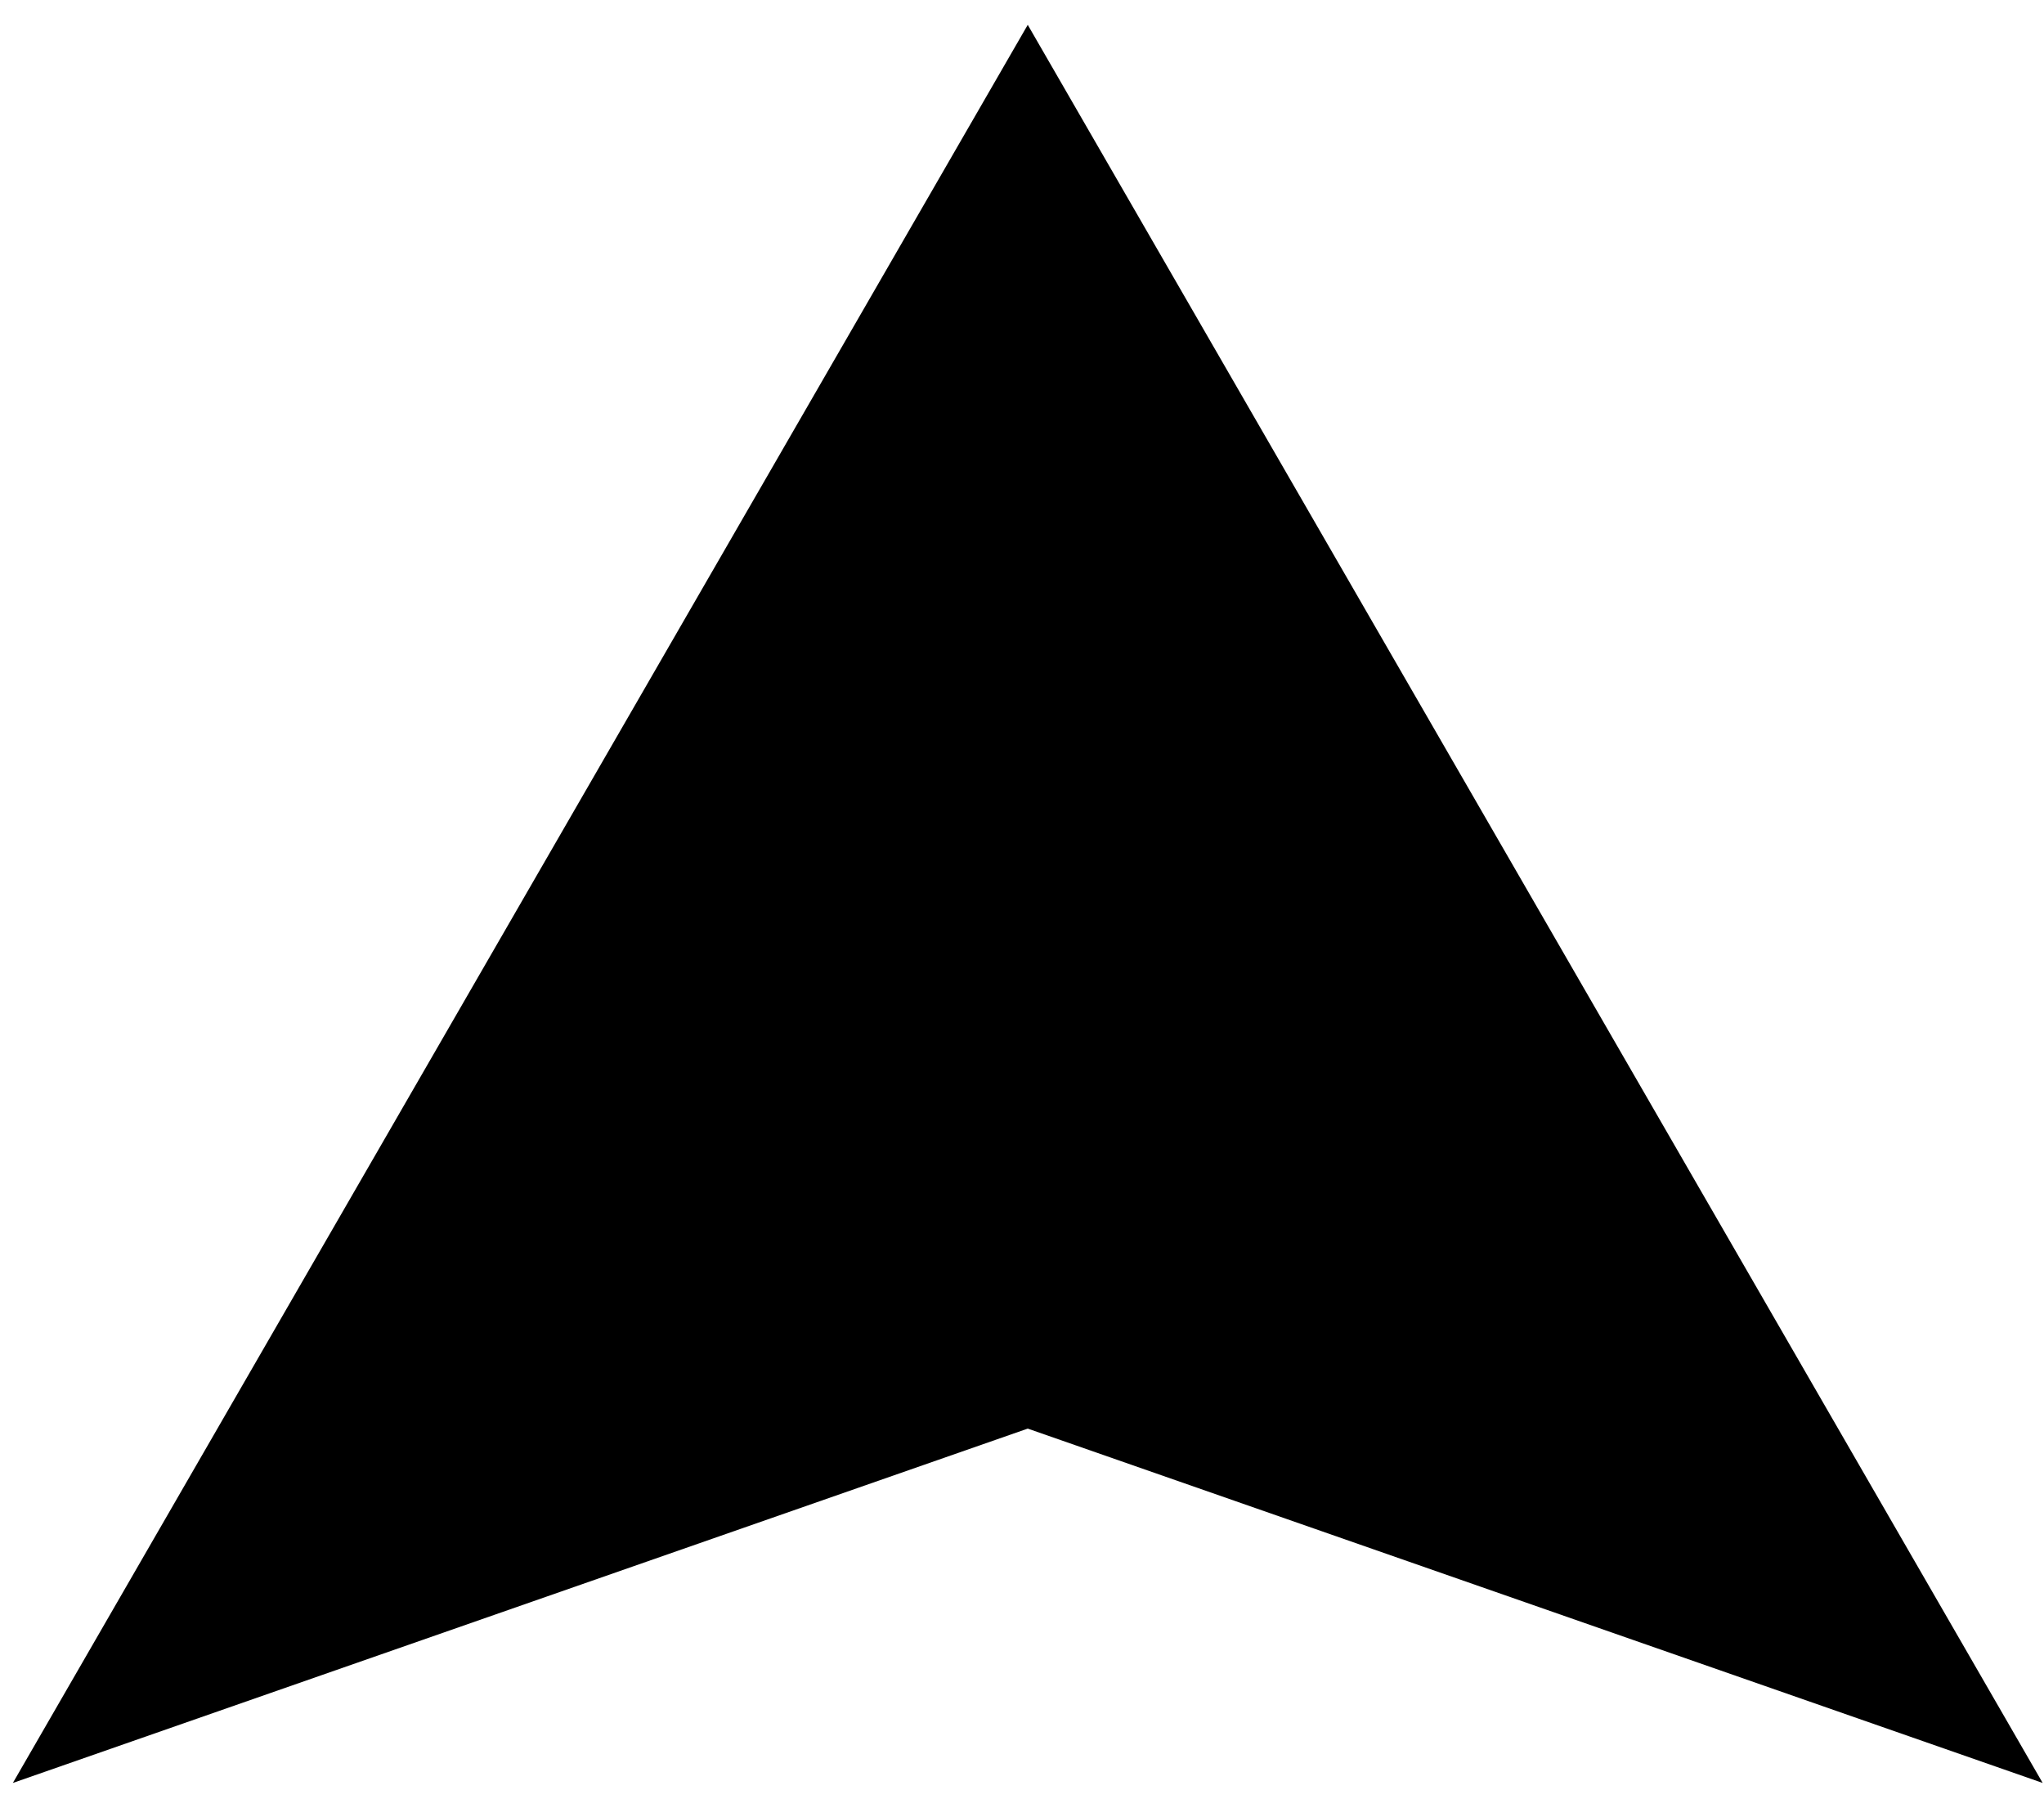
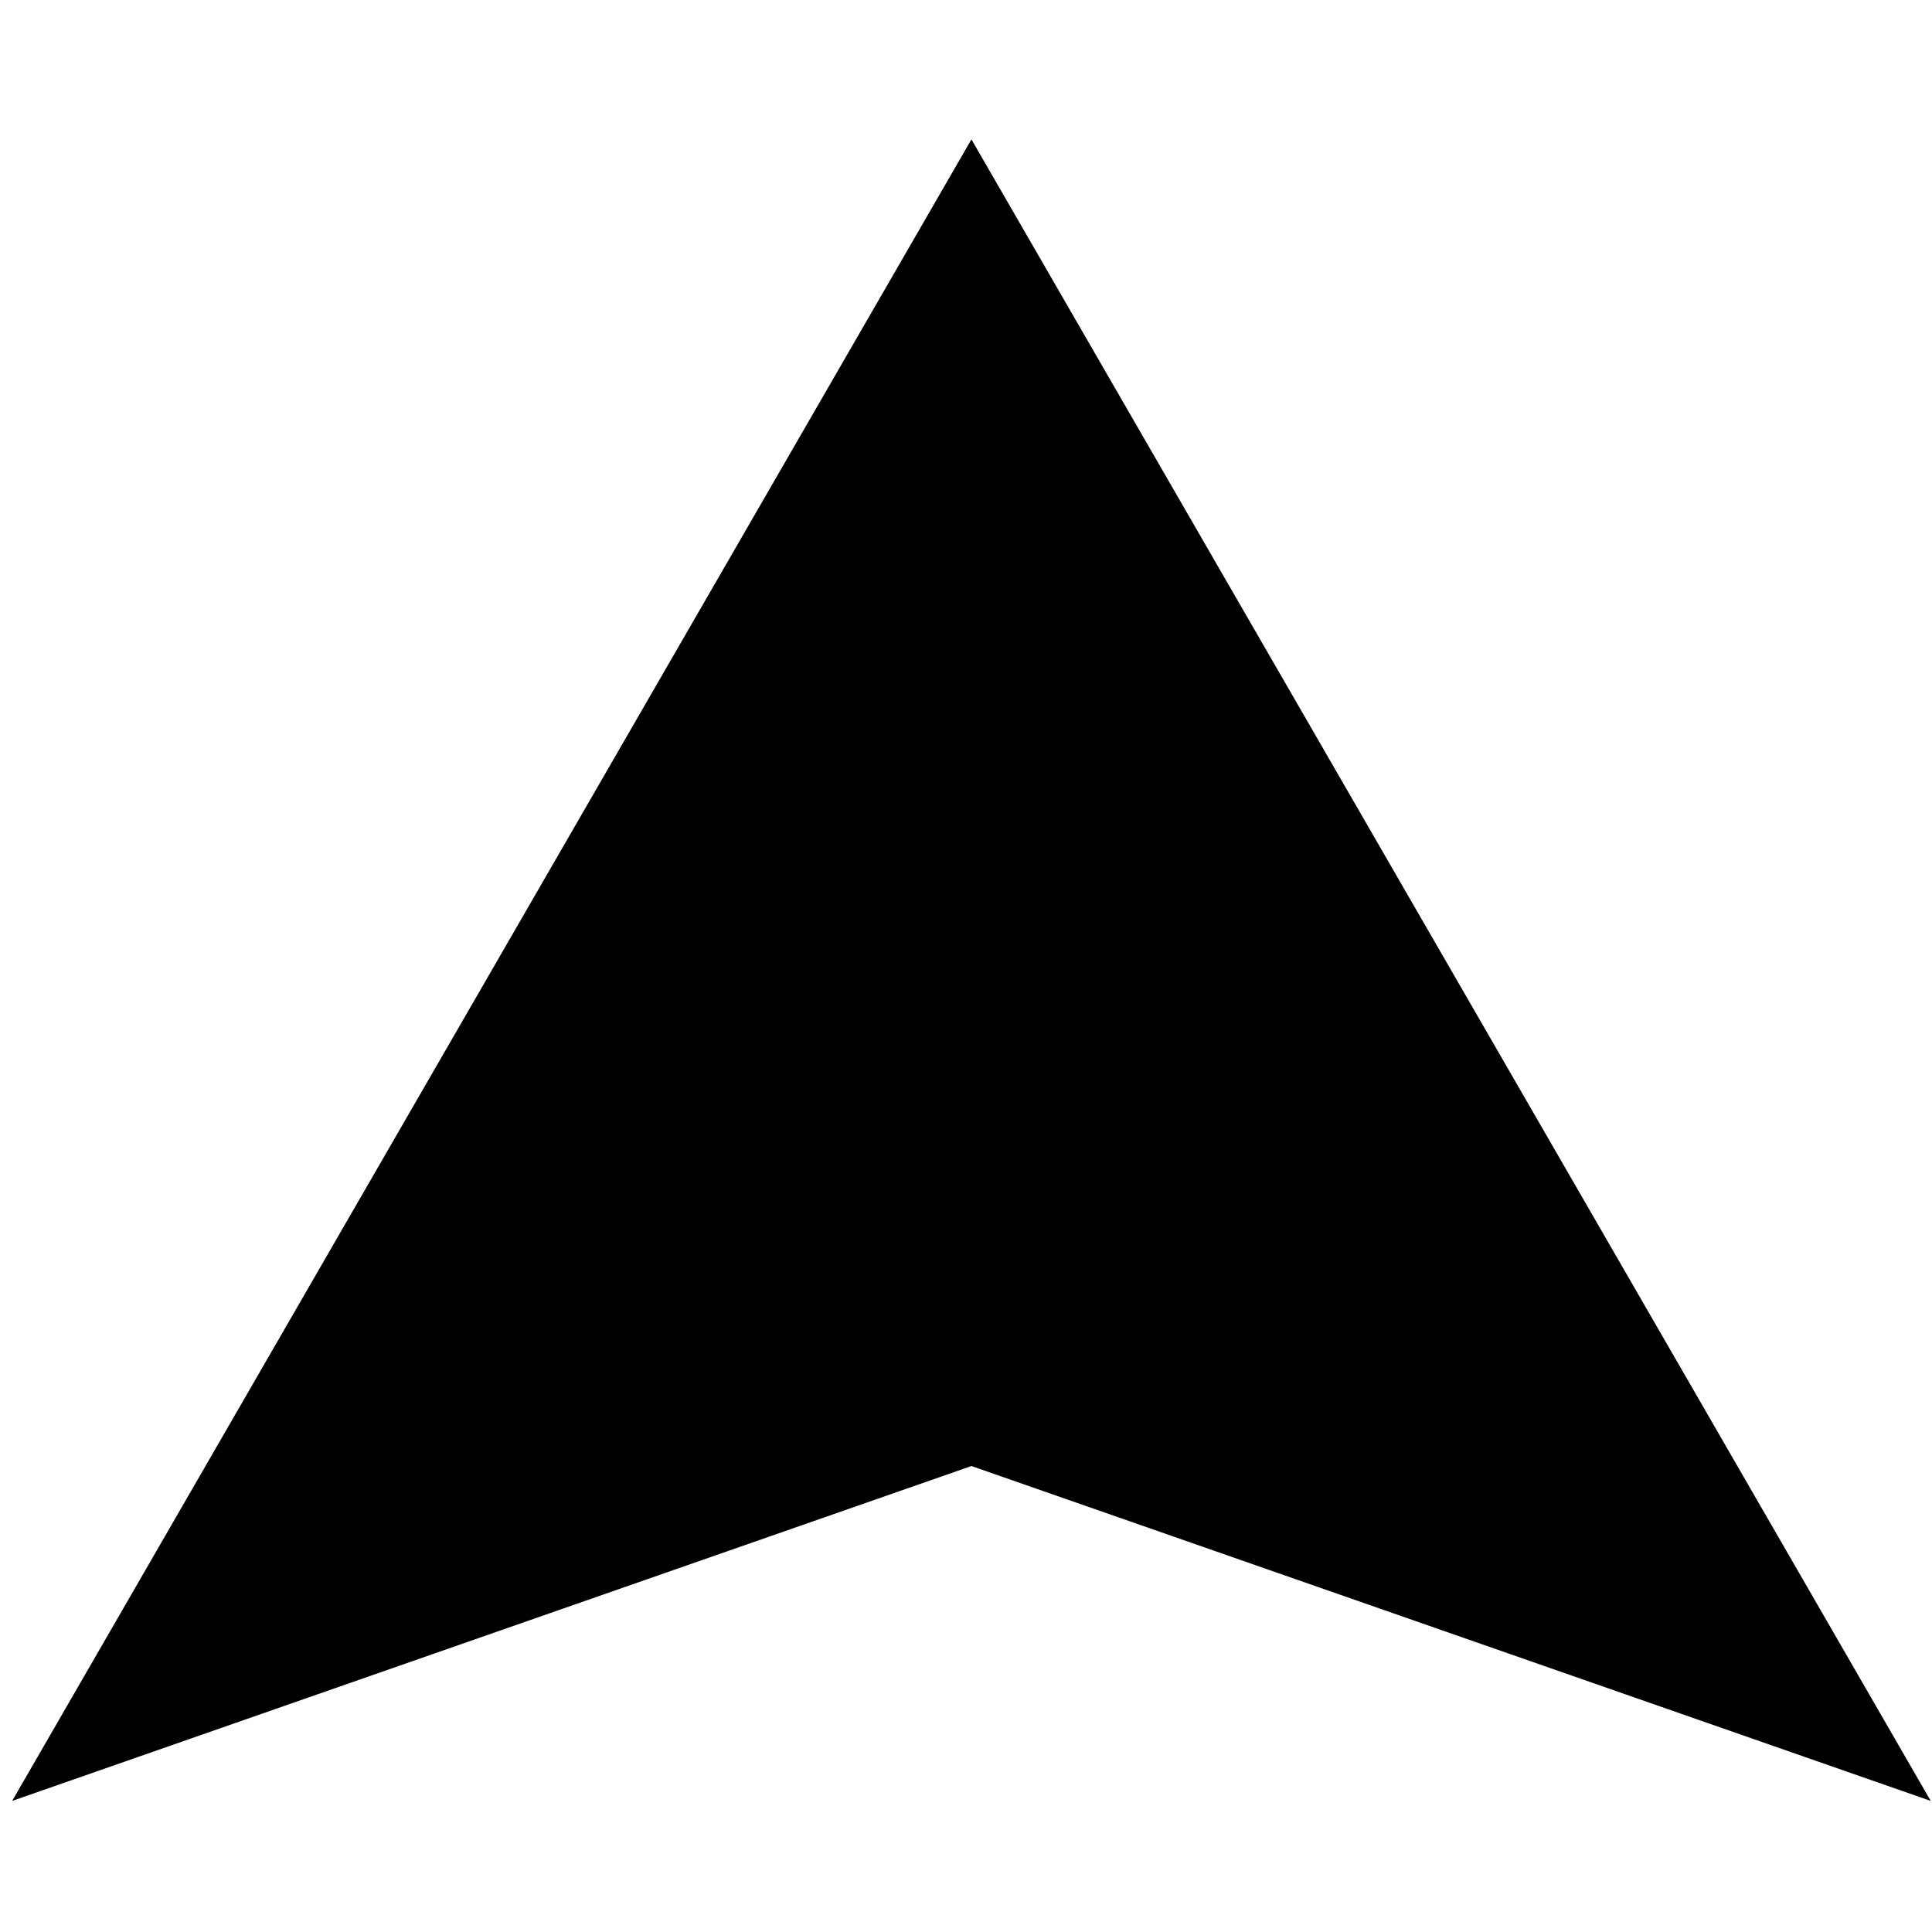
- <svg xmlns="http://www.w3.org/2000/svg" width="75" height="66" viewBox="0 0 75 66" fill="none">
+ <svg xmlns="http://www.w3.org/2000/svg" width="50" height="50" viewBox="0 0 75 66" fill="none">
  <path d="M37.711 0.911L74.951 65.411L37.711 52.411L0.472 65.411L37.711 0.911Z" fill="black" />
</svg>
